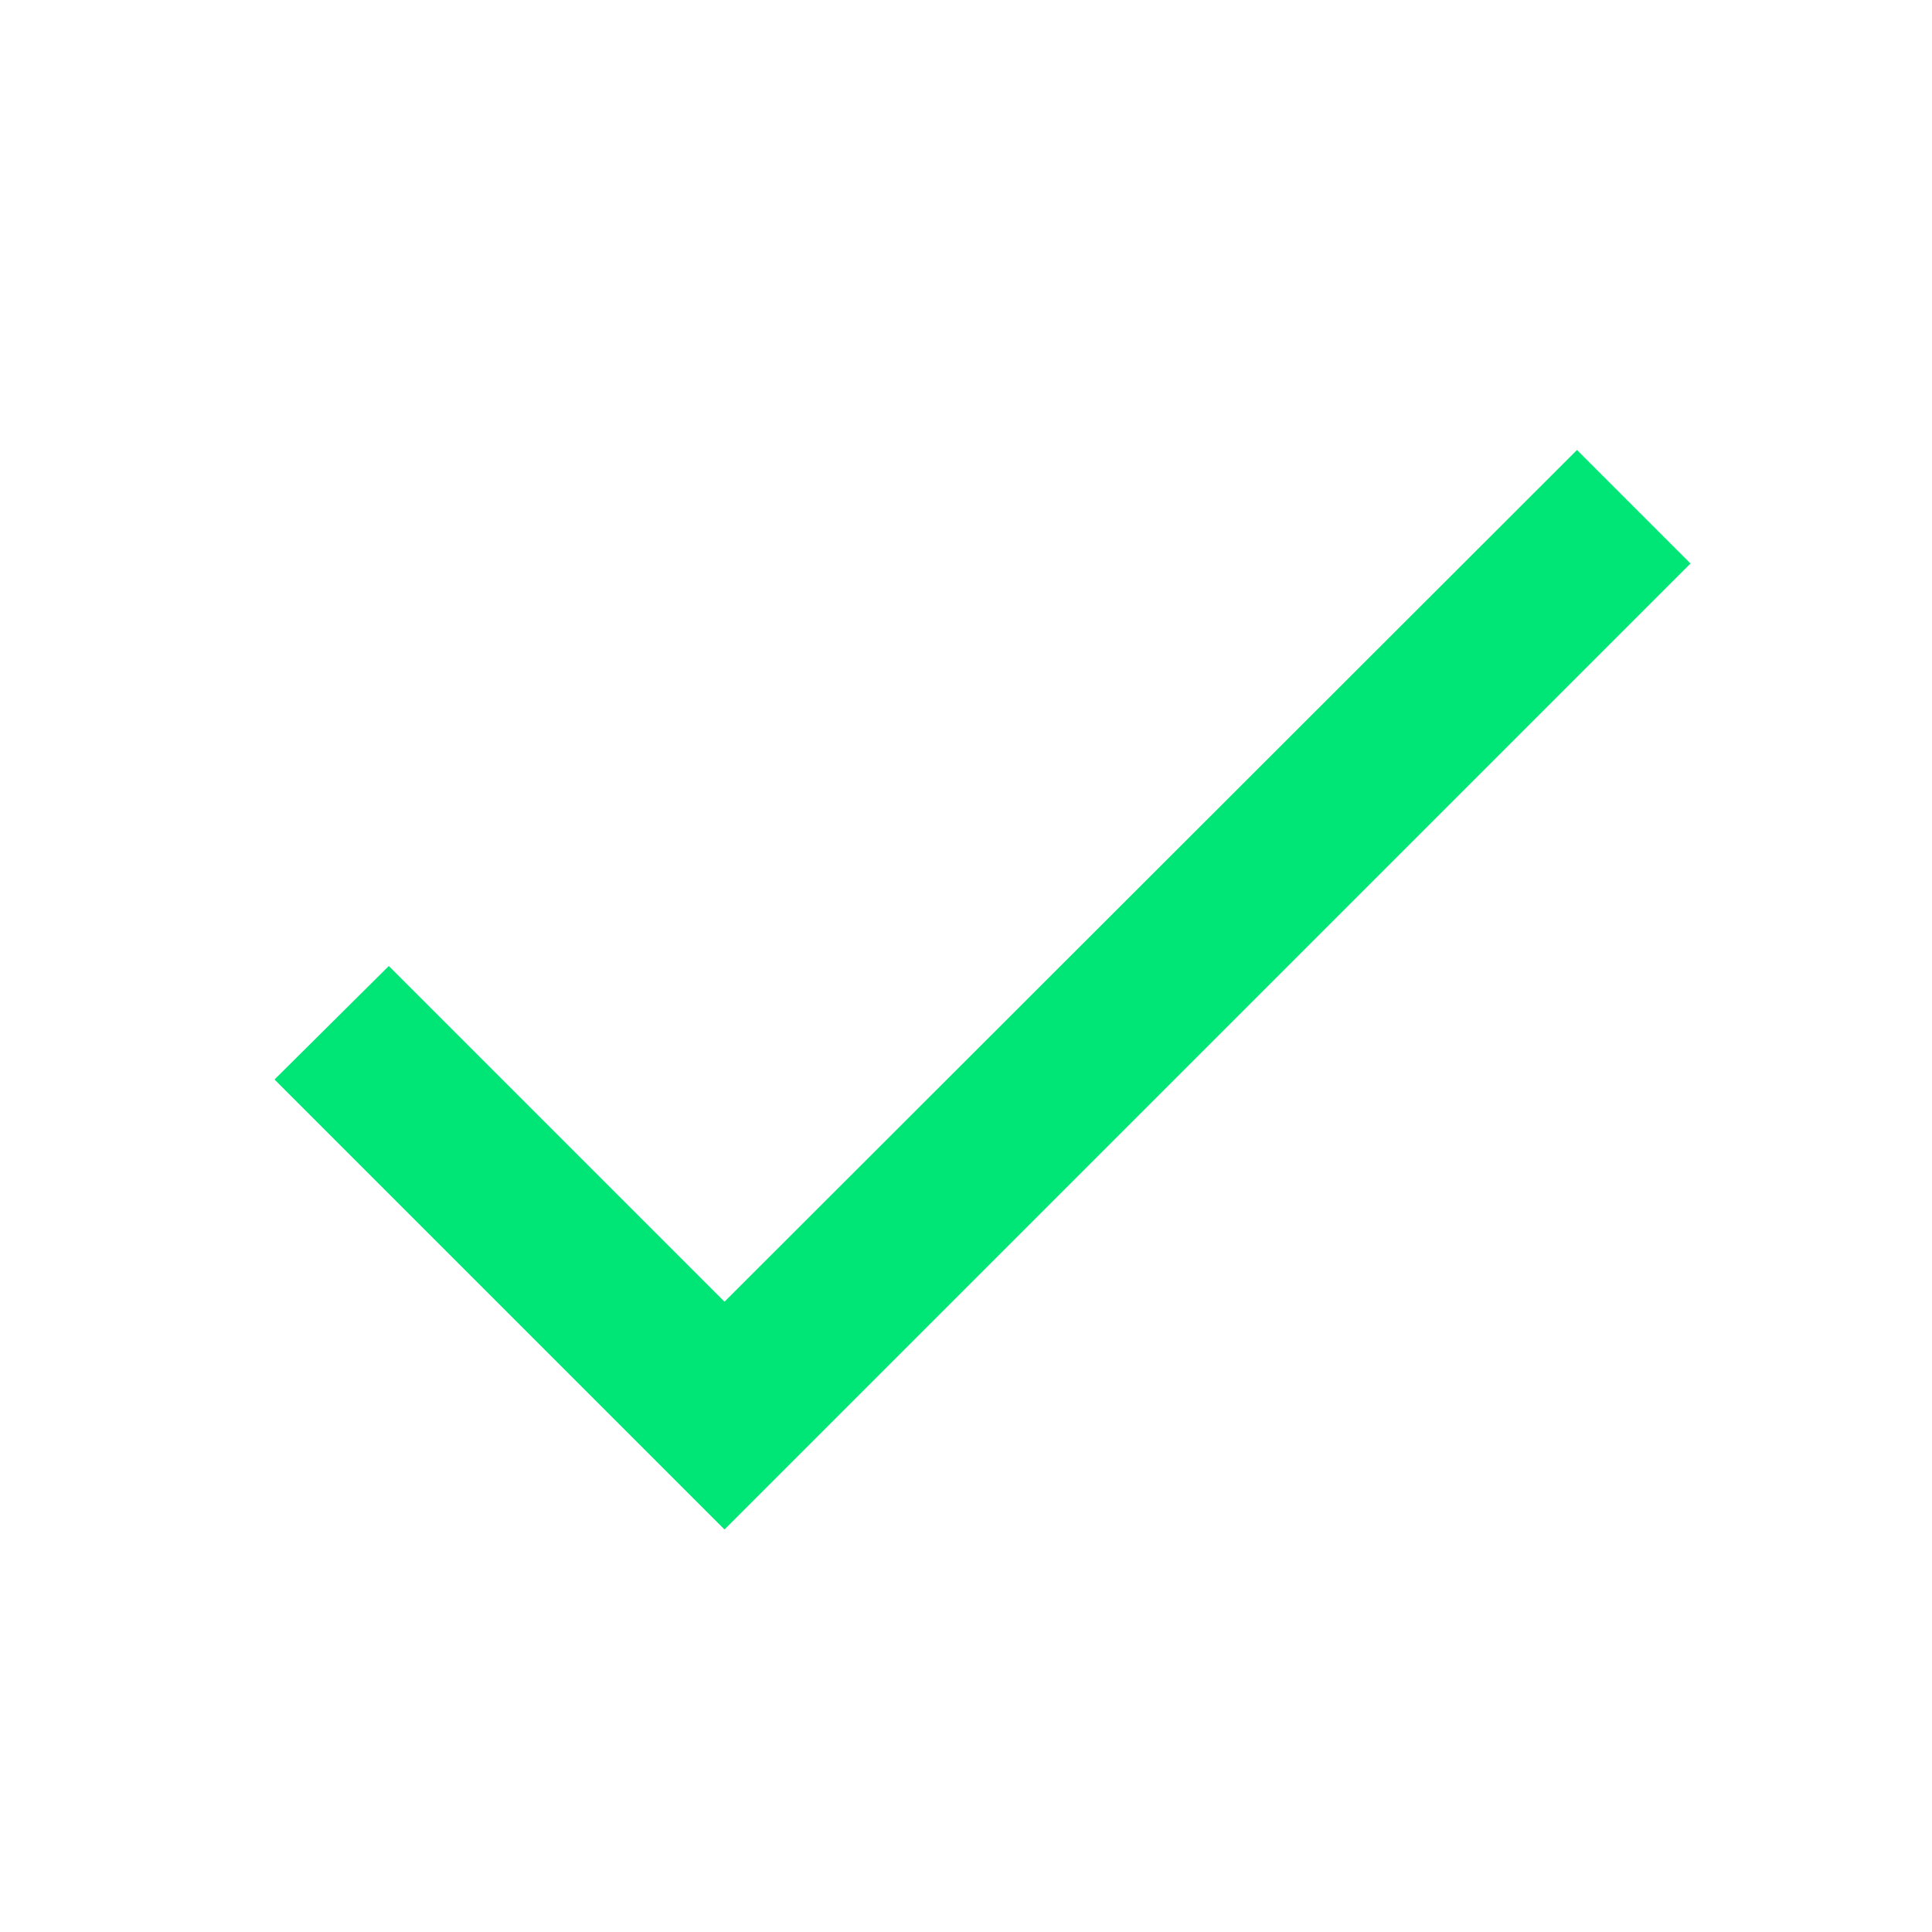
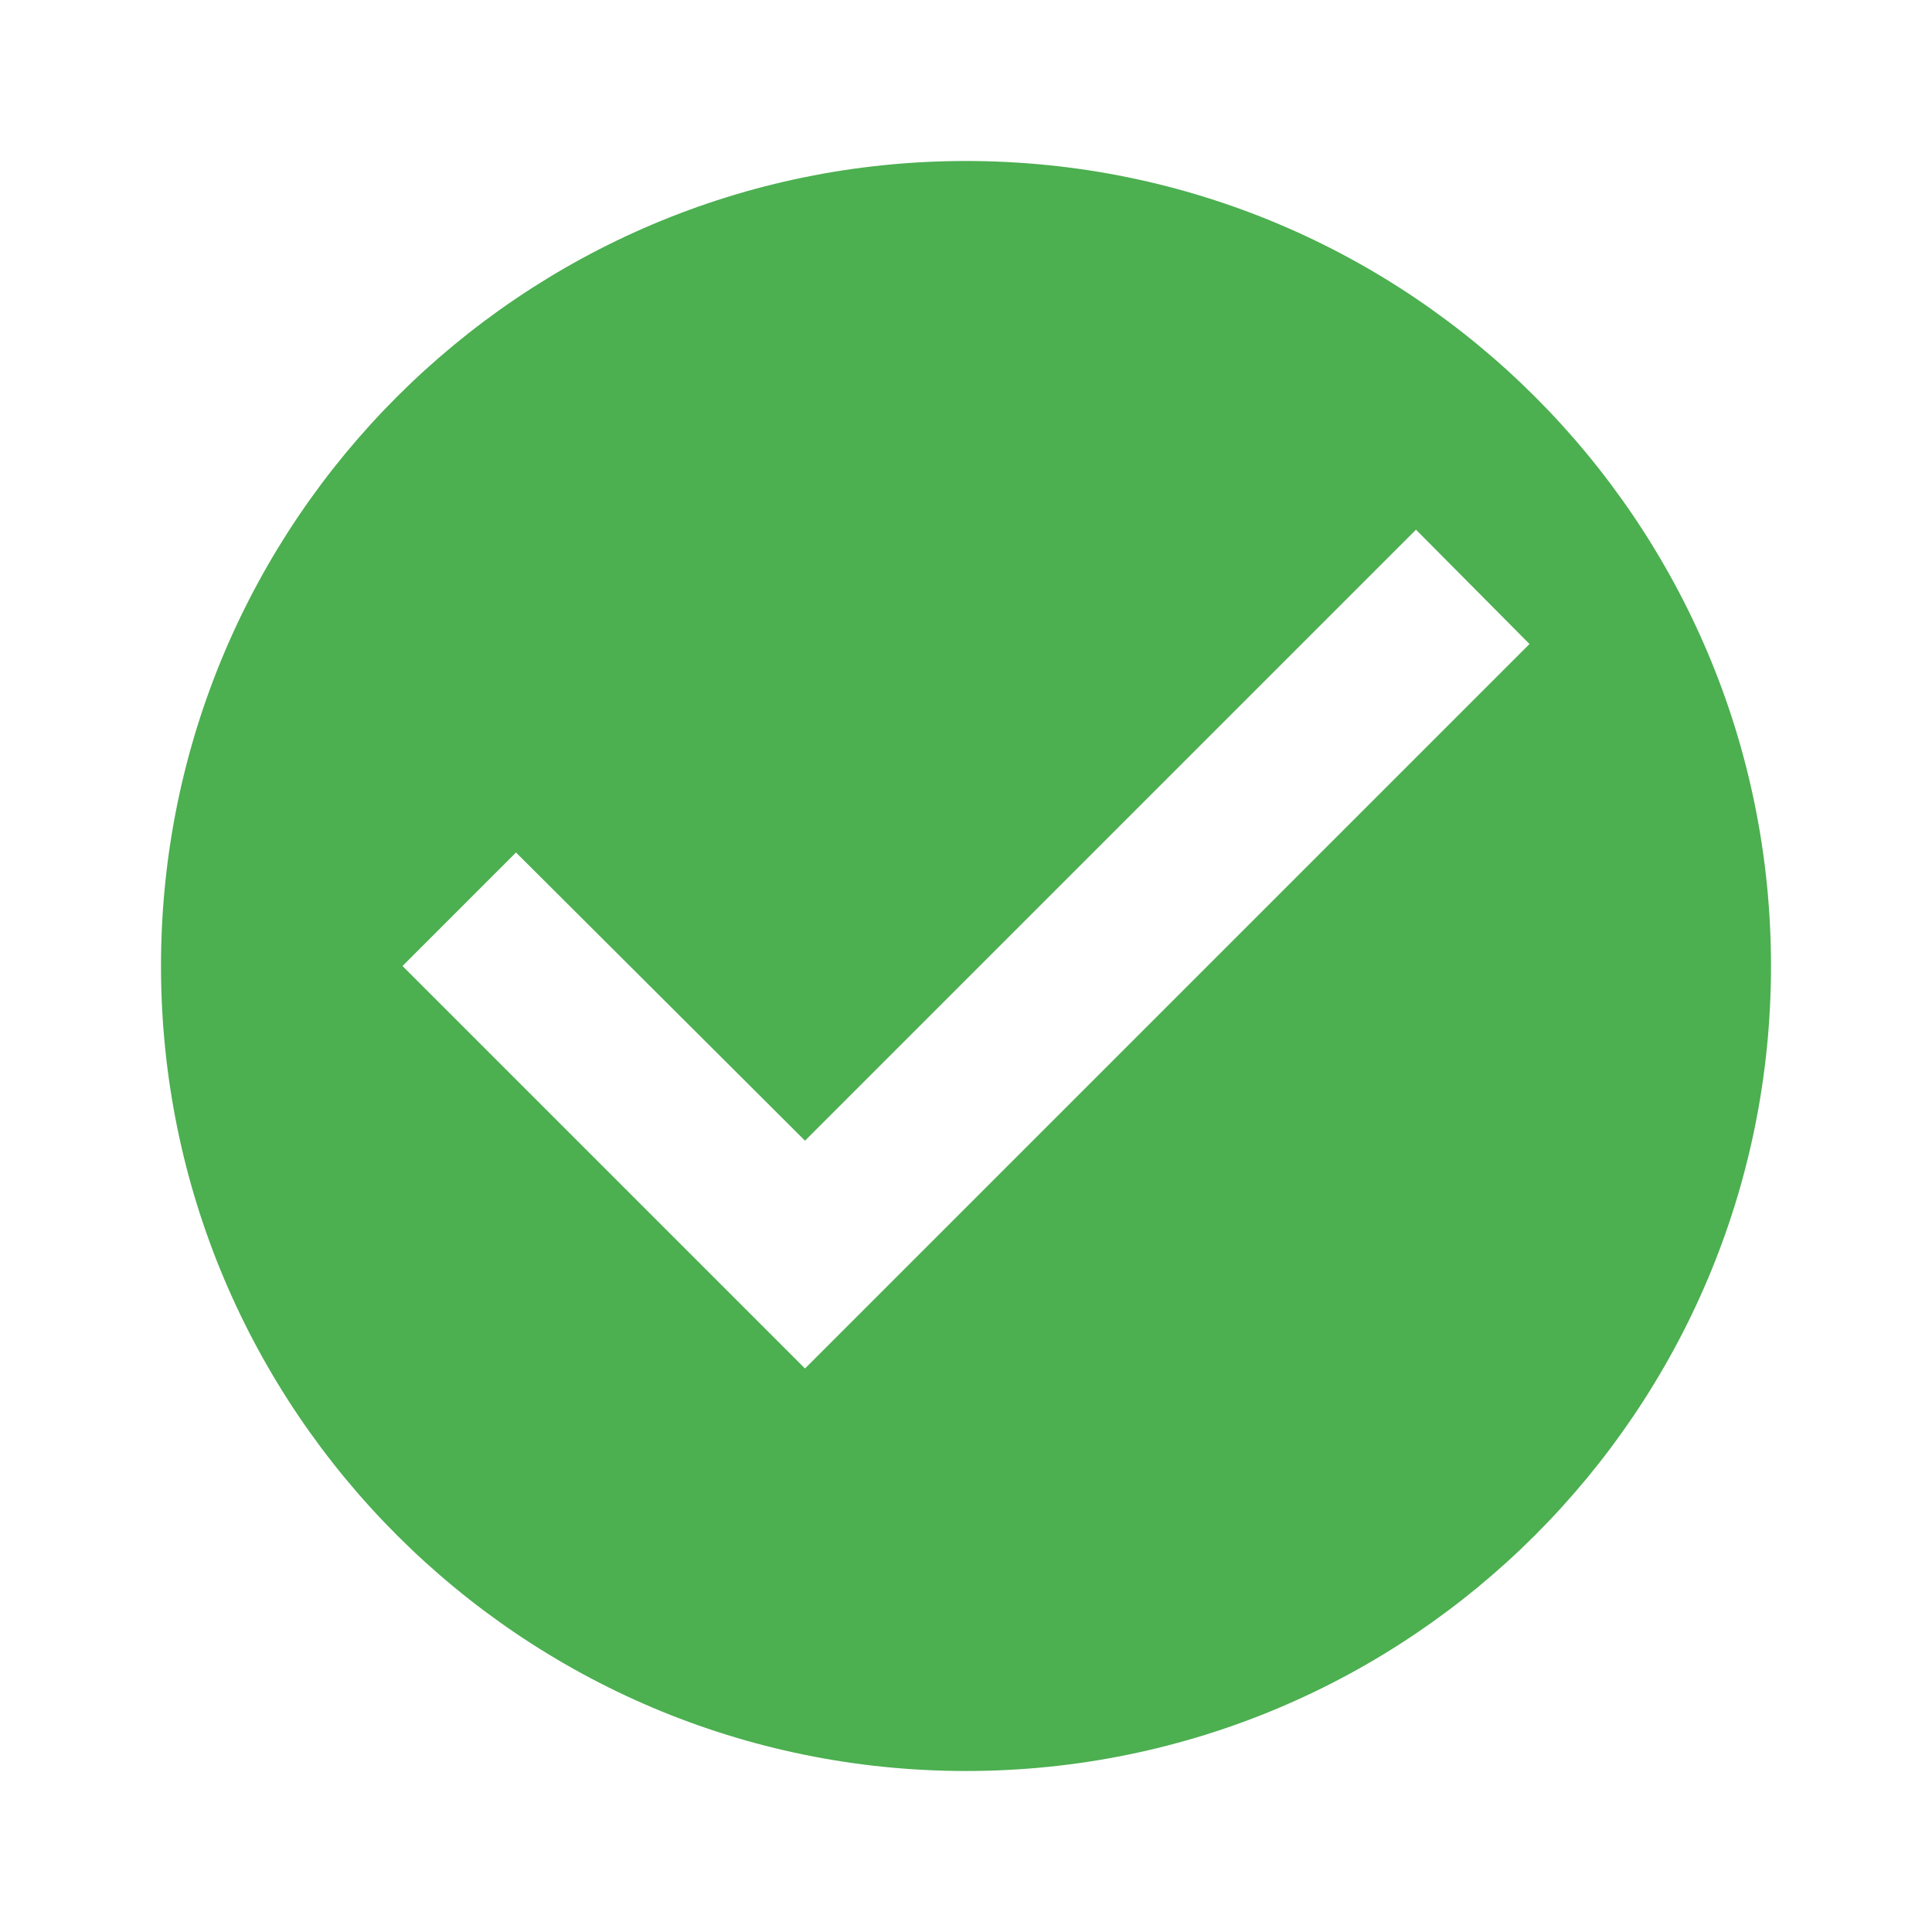
- <svg xmlns="http://www.w3.org/2000/svg" fill="#00E676" height="18" viewBox="0 0 24 24" width="18">
+ <svg xmlns="http://www.w3.org/2000/svg" fill="#4CAF50" height="18" viewBox="0 0 24 24" width="18">
  <path d="M0 0h24v24H0z" fill="none" />
-   <path d="M9 16.17L4.83 12l-1.42 1.41L9 19 21 7l-1.41-1.41z" />
+   <path d="M12 2C6.48 2 2 6.48 2 12s4.48 10 10 10 10-4.48 10-10S17.52 2 12 2zm-2 15l-5-5 1.41-1.41L10 14.17l7.59-7.59L19 8l-9 9z" />
</svg>
